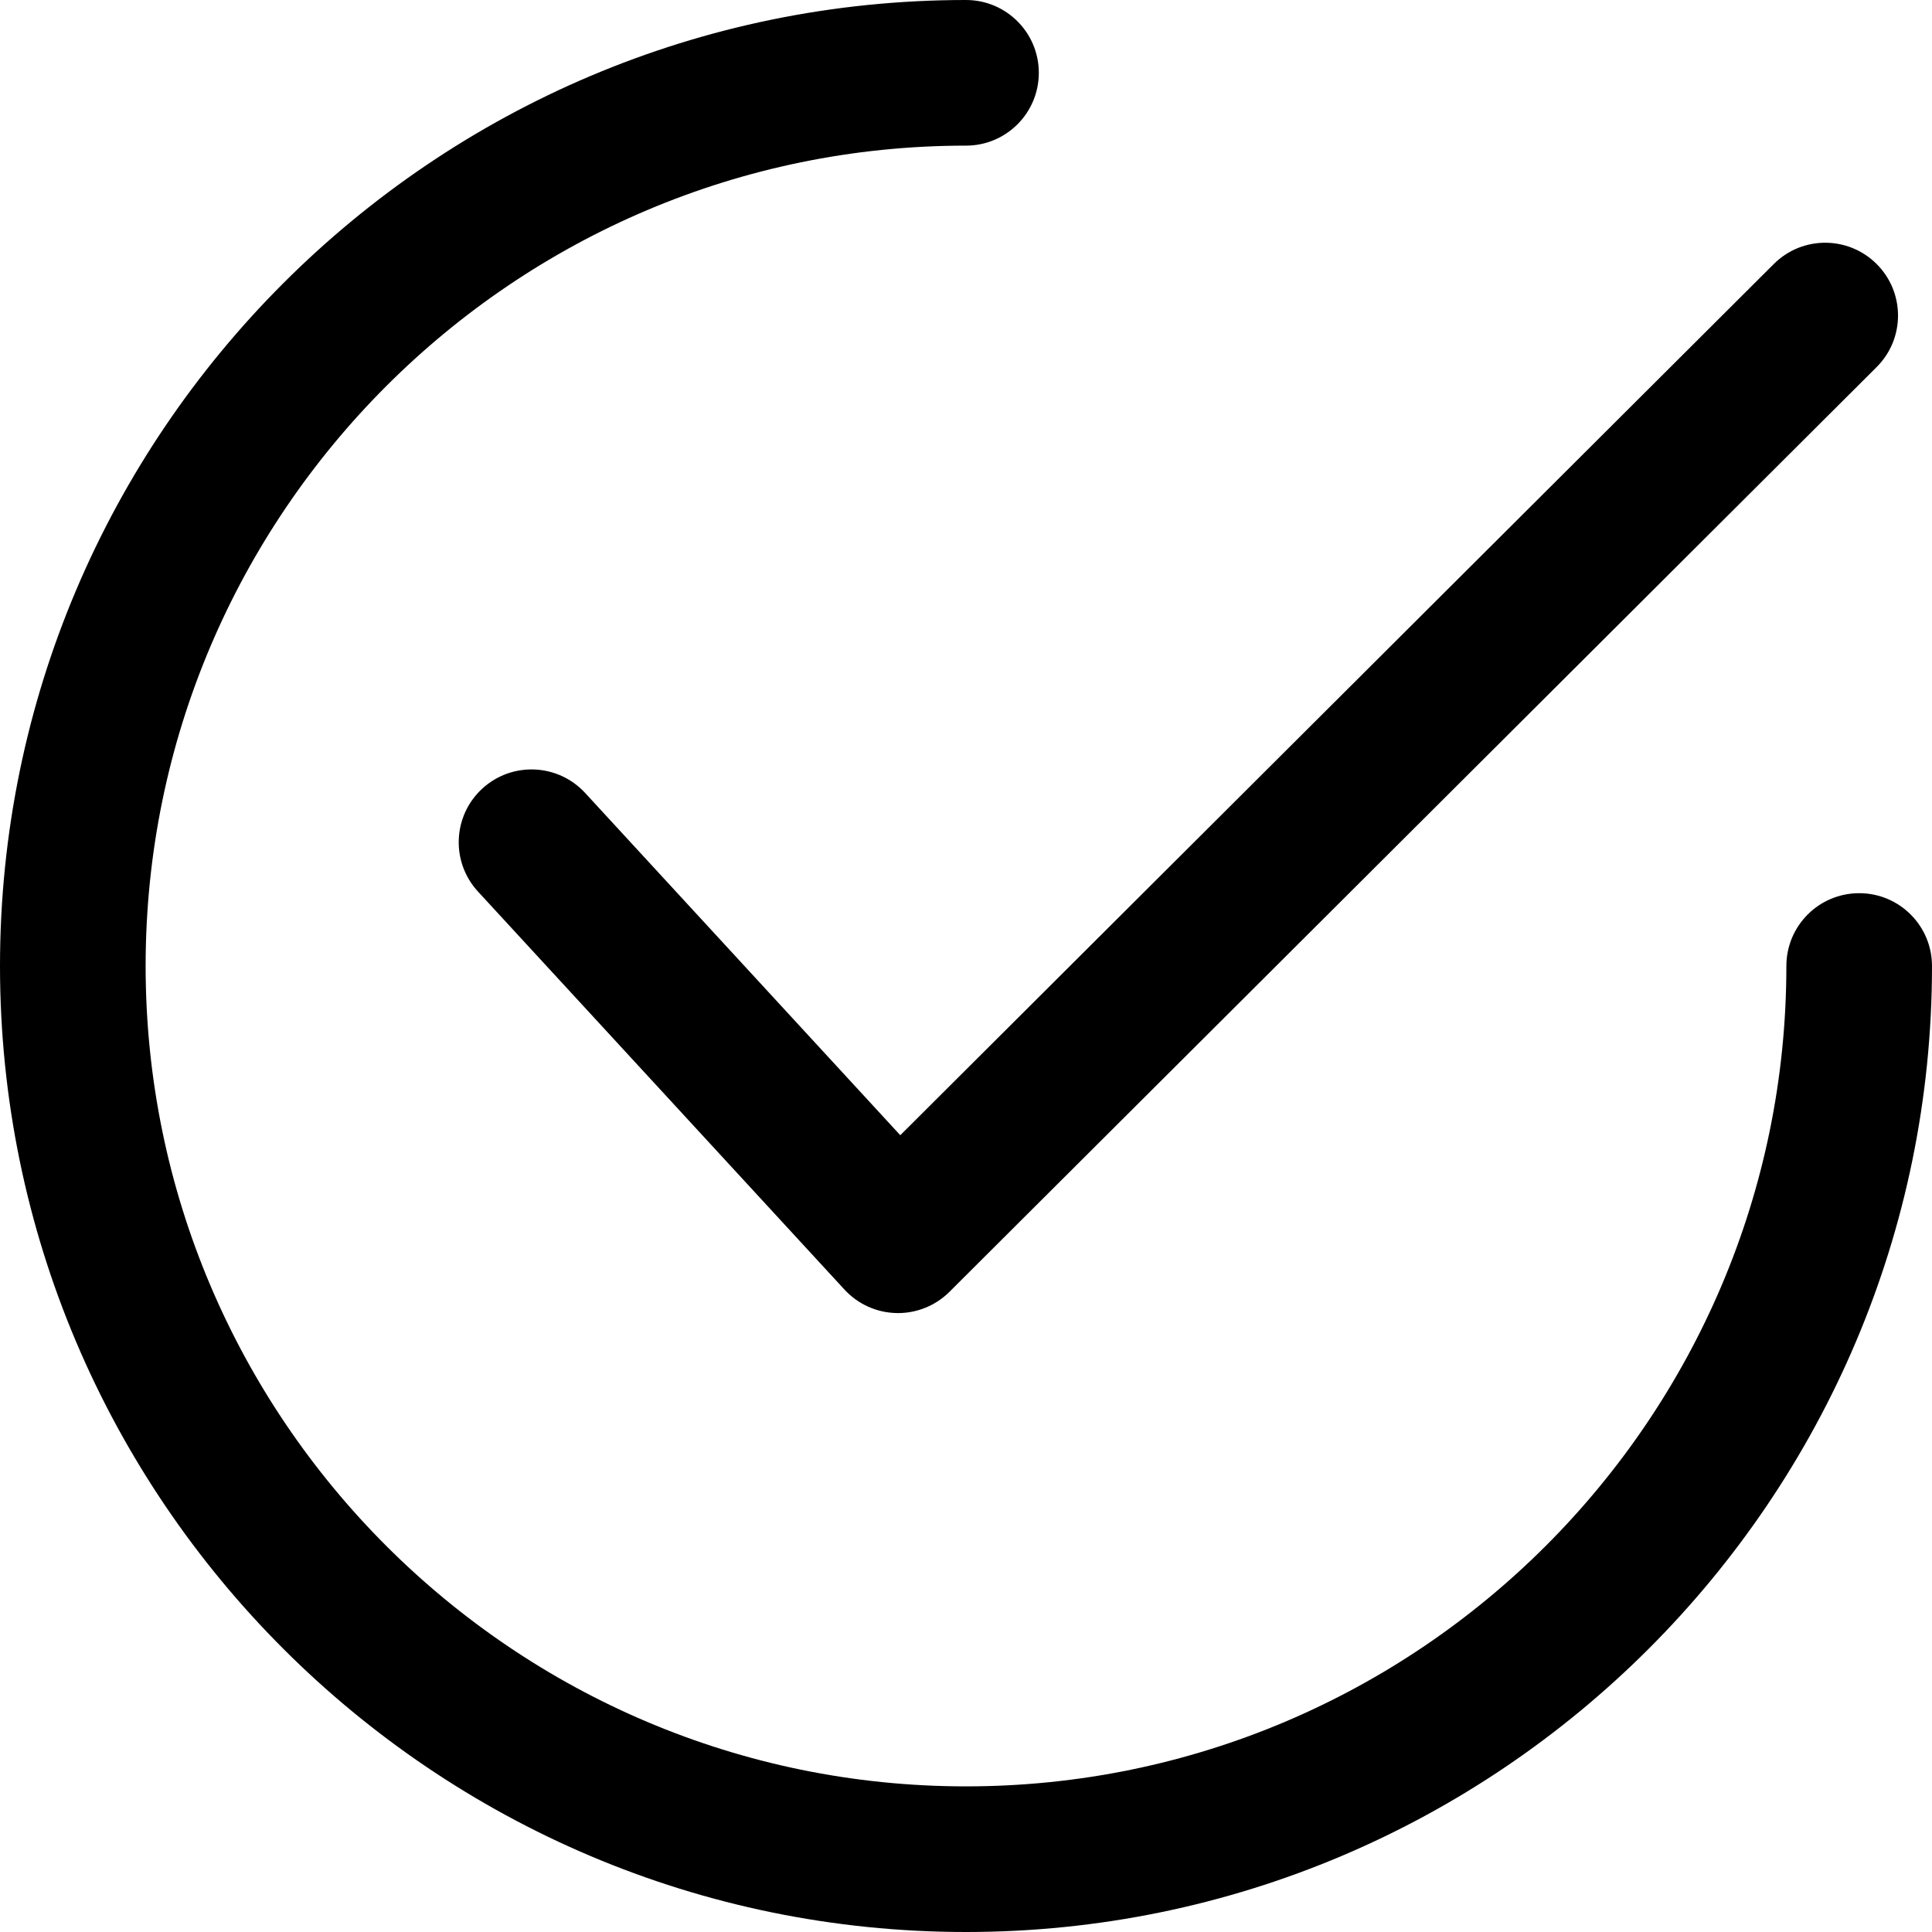
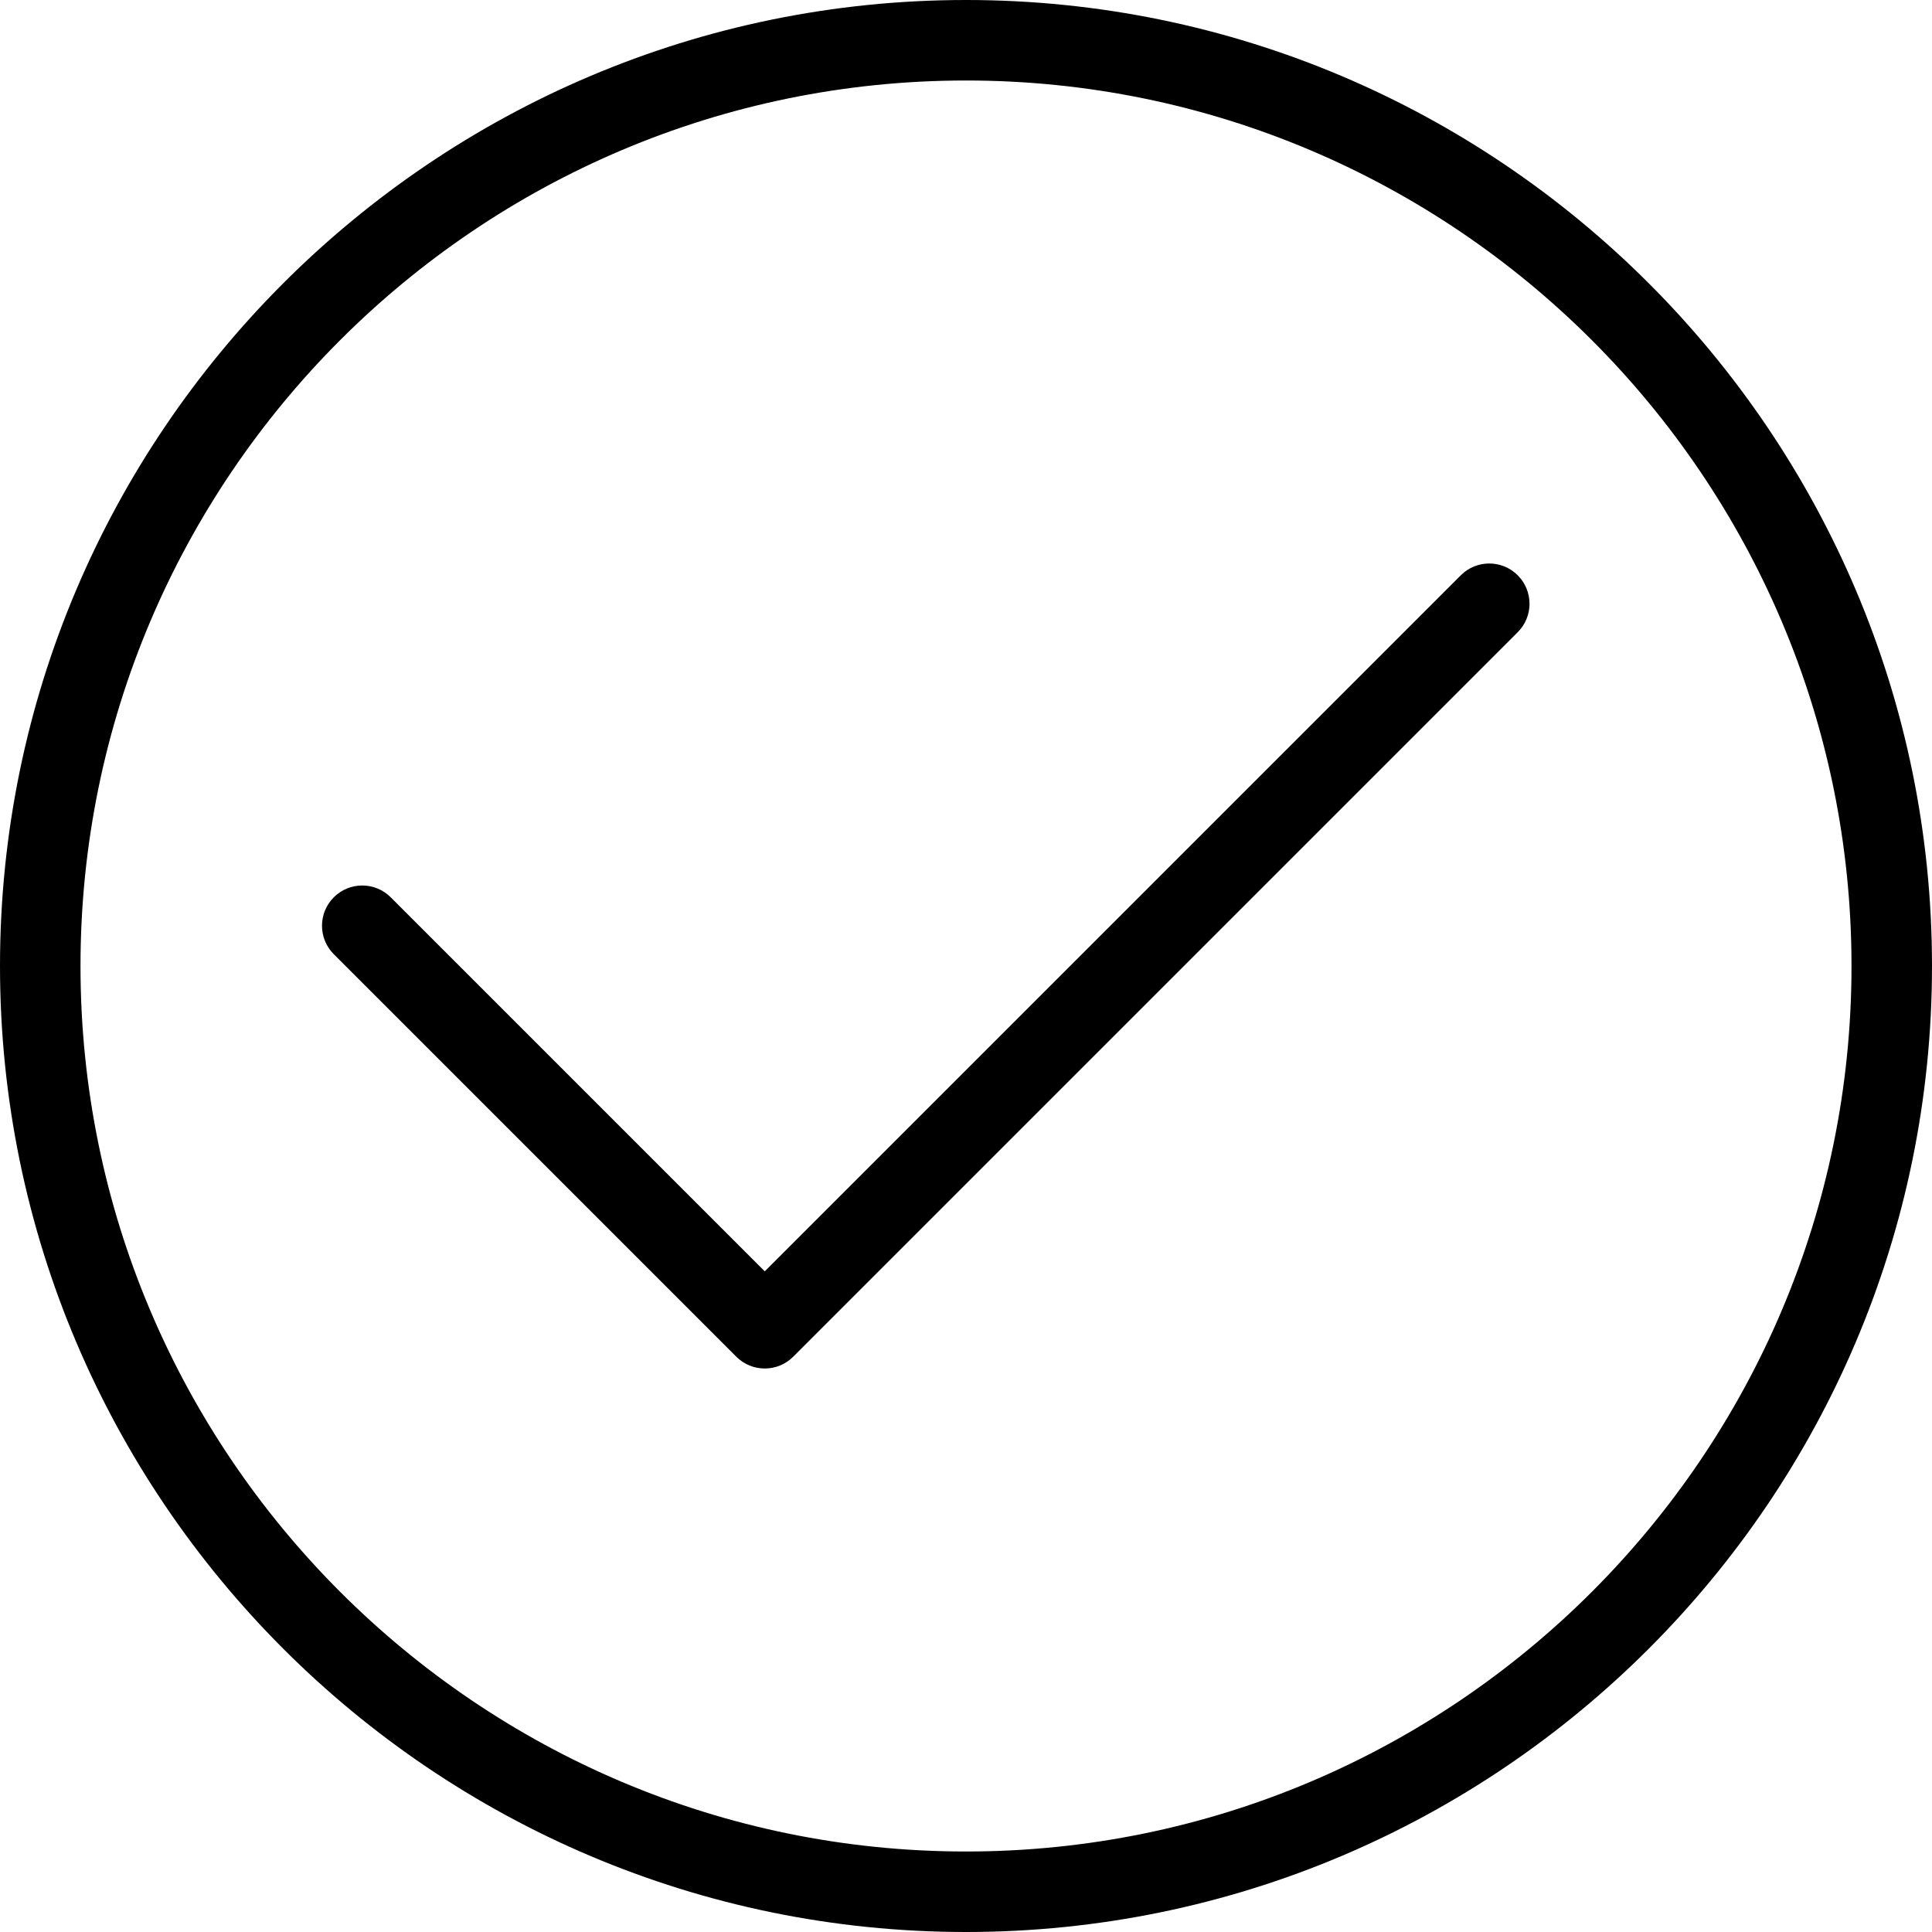
- <svg xmlns="http://www.w3.org/2000/svg" version="1.1" id="Capa_1" x="0px" y="0px" viewBox="0 0 512 512" style="enable-background:new 0 0 512 512;" xml:space="preserve">
+ <svg xmlns="http://www.w3.org/2000/svg" version="1.1" id="Layer_1" x="0px" y="0px" viewBox="0 0 512 512" style="enable-background:new 0 0 512 512;" xml:space="preserve">
  <g>
    <g>
-       <path d="M497.36,69.995c-7.532-7.545-19.753-7.558-27.285-0.032L238.582,300.845l-83.522-90.713    c-7.217-7.834-19.419-8.342-27.266-1.126c-7.841,7.217-8.343,19.425-1.126,27.266l97.126,105.481    c3.557,3.866,8.535,6.111,13.784,6.22c0.141,0.006,0.277,0.006,0.412,0.006c5.101,0,10.008-2.026,13.623-5.628L497.322,97.286    C504.873,89.761,504.886,77.54,497.36,69.995z" />
-     </g>
-   </g>
-   <g>
-     <g>
-       <path d="M492.703,236.703c-10.658,0-19.296,8.638-19.296,19.297c0,119.883-97.524,217.407-217.407,217.407    c-119.876,0-217.407-97.524-217.407-217.407c0-119.876,97.531-217.407,217.407-217.407c10.658,0,19.297-8.638,19.297-19.296    C275.297,8.638,266.658,0,256,0C114.84,0,0,114.84,0,256c0,141.154,114.84,256,256,256c141.154,0,256-114.846,256-256    C512,245.342,503.362,236.703,492.703,236.703z" />
+       <g>
+         <path d="M256,0C114.844,0,0,114.844,0,256s114.844,256,256,256s256-114.844,256-256S397.156,0,256,0z M256,490.667     C126.604,490.667,21.333,385.396,21.333,256S126.604,21.333,256,21.333S490.667,126.604,490.667,256S385.396,490.667,256,490.667     z" />
+         <path d="M387.125,152.458L202.667,336.917l-99.125-99.125c-4.167-4.167-10.917-4.167-15.083,0     c-4.167,4.167-4.167,10.917,0,15.083l106.667,106.667c2.083,2.083,4.813,3.125,7.542,3.125c2.729,0,5.458-1.042,7.542-3.125     l192-192c4.167-4.167,4.167-10.917,0-15.083C398.042,148.292,391.292,148.292,387.125,152.458z" />
+       </g>
    </g>
  </g>
  <g>
</g>
  <g>
</g>
  <g>
</g>
  <g>
</g>
  <g>
</g>
  <g>
</g>
  <g>
</g>
  <g>
</g>
  <g>
</g>
  <g>
</g>
  <g>
</g>
  <g>
</g>
  <g>
</g>
  <g>
</g>
  <g>
</g>
</svg>
